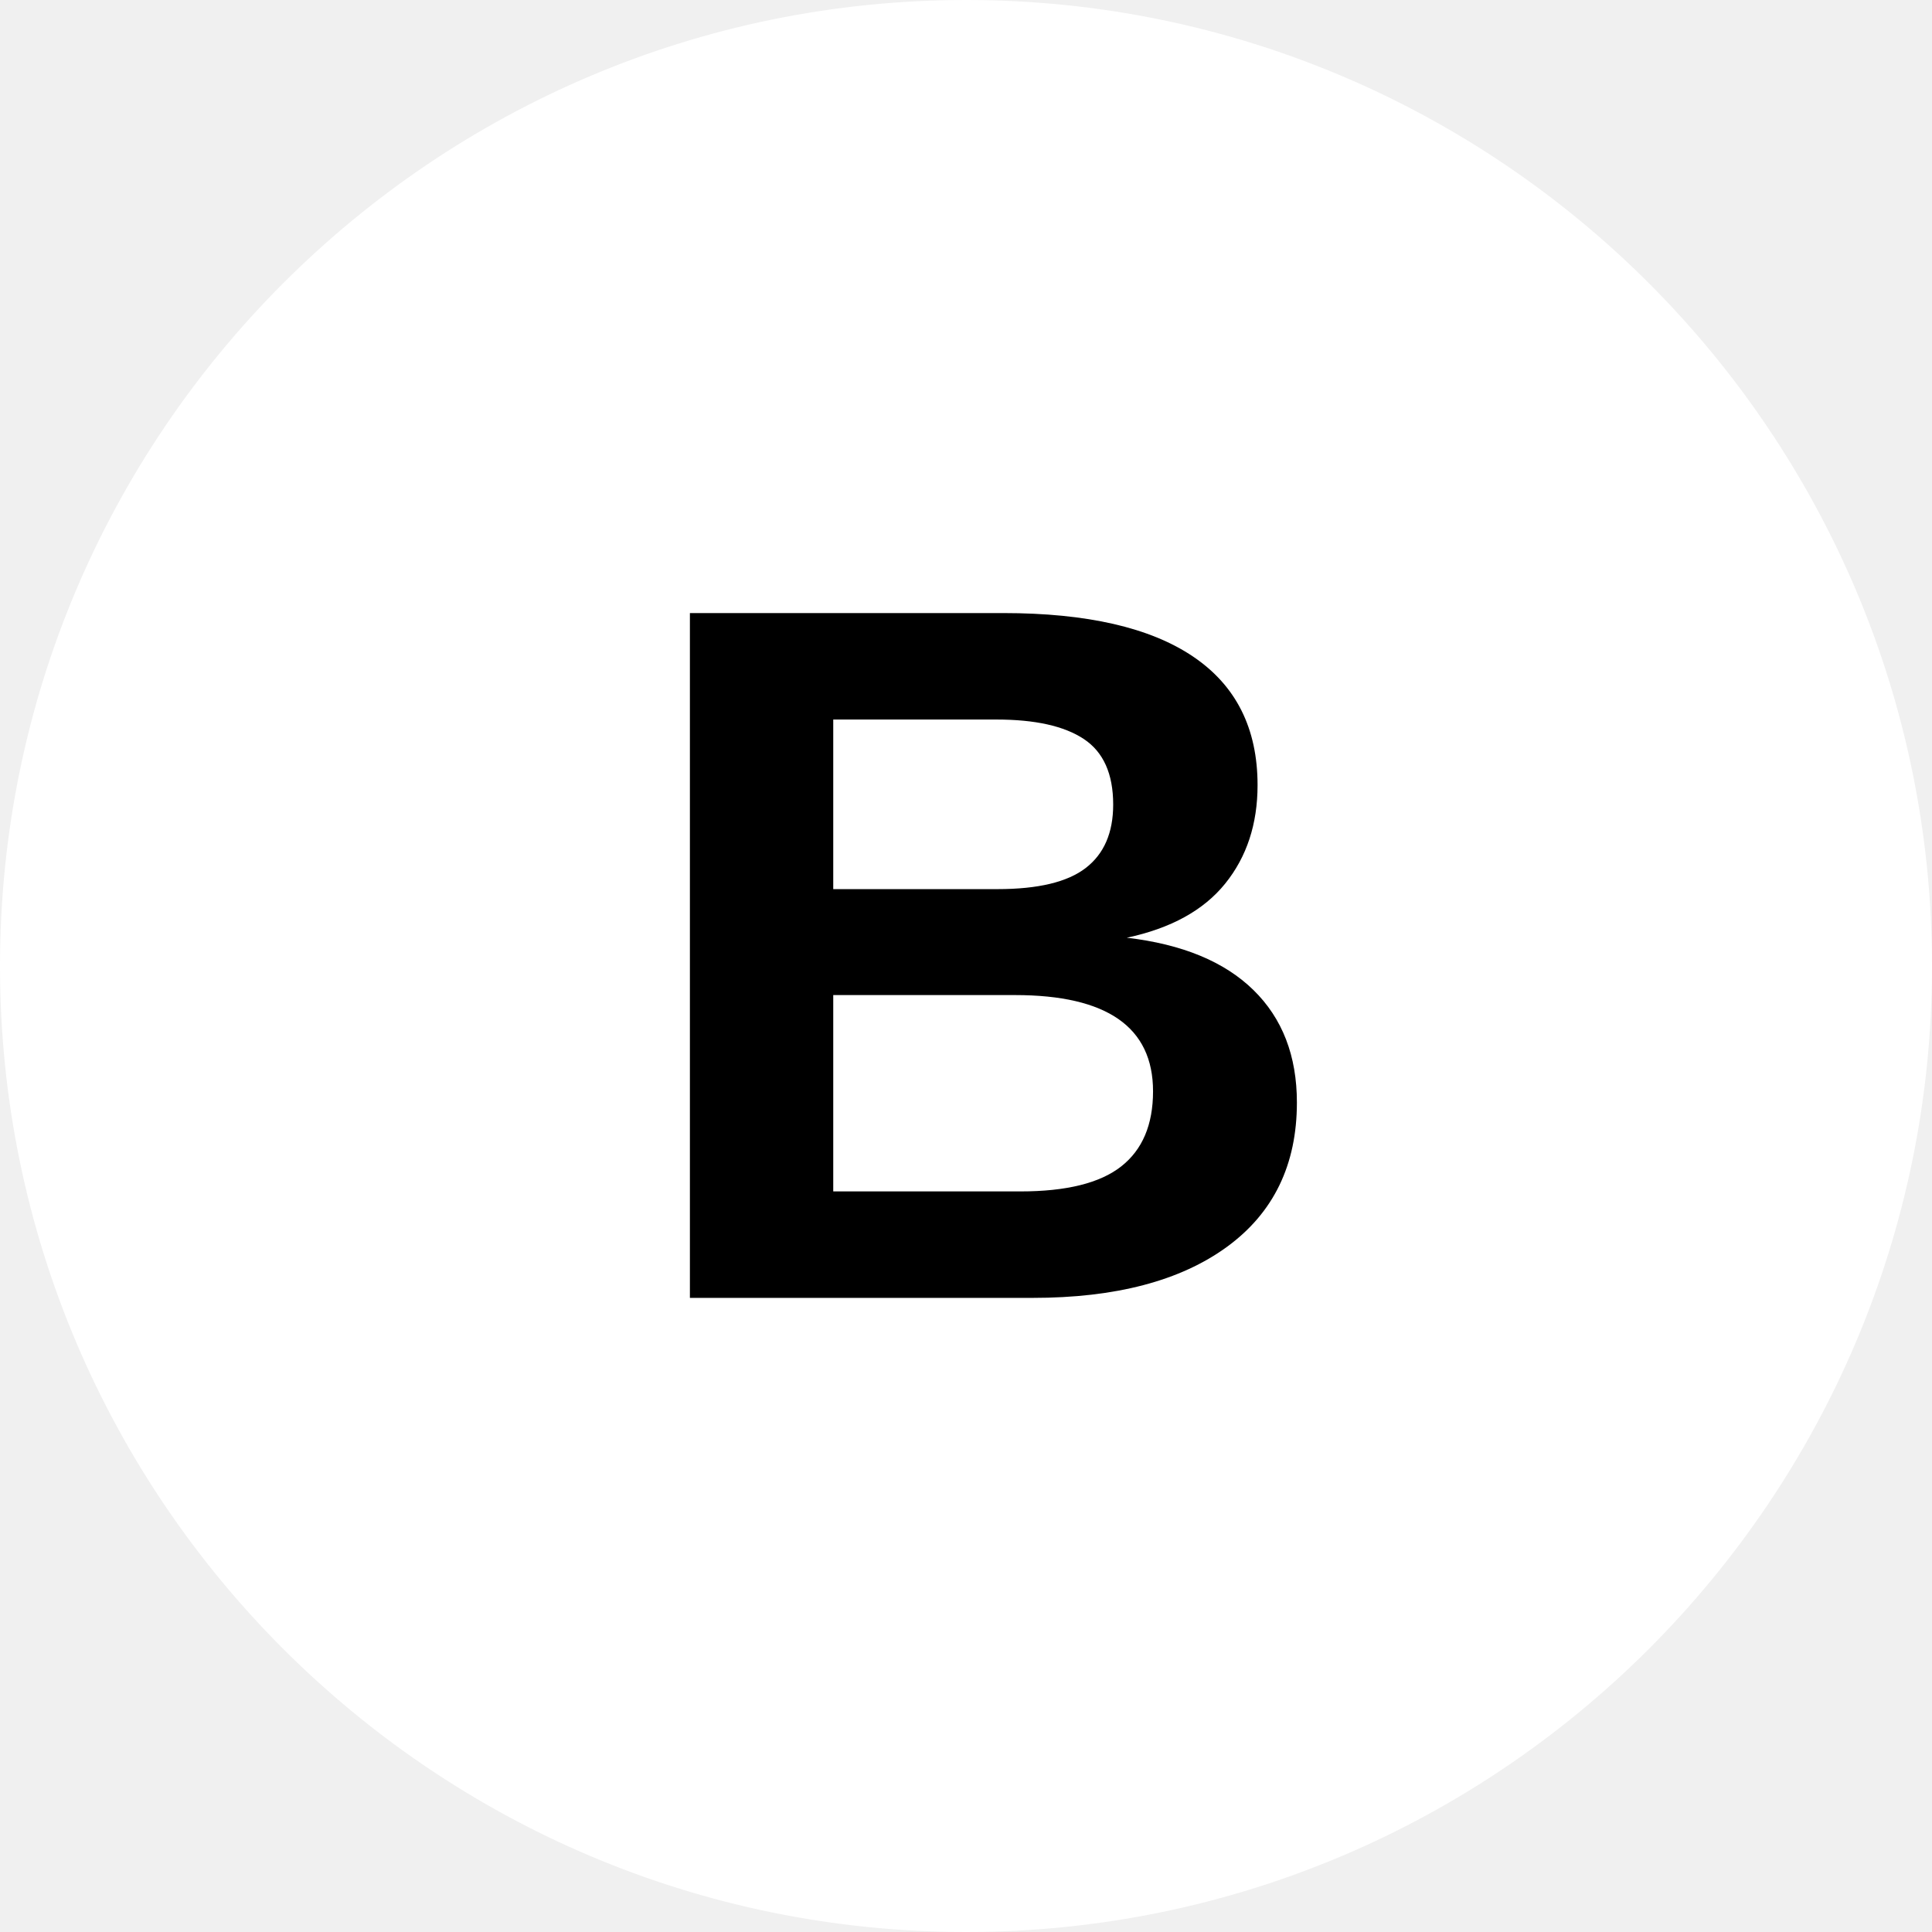
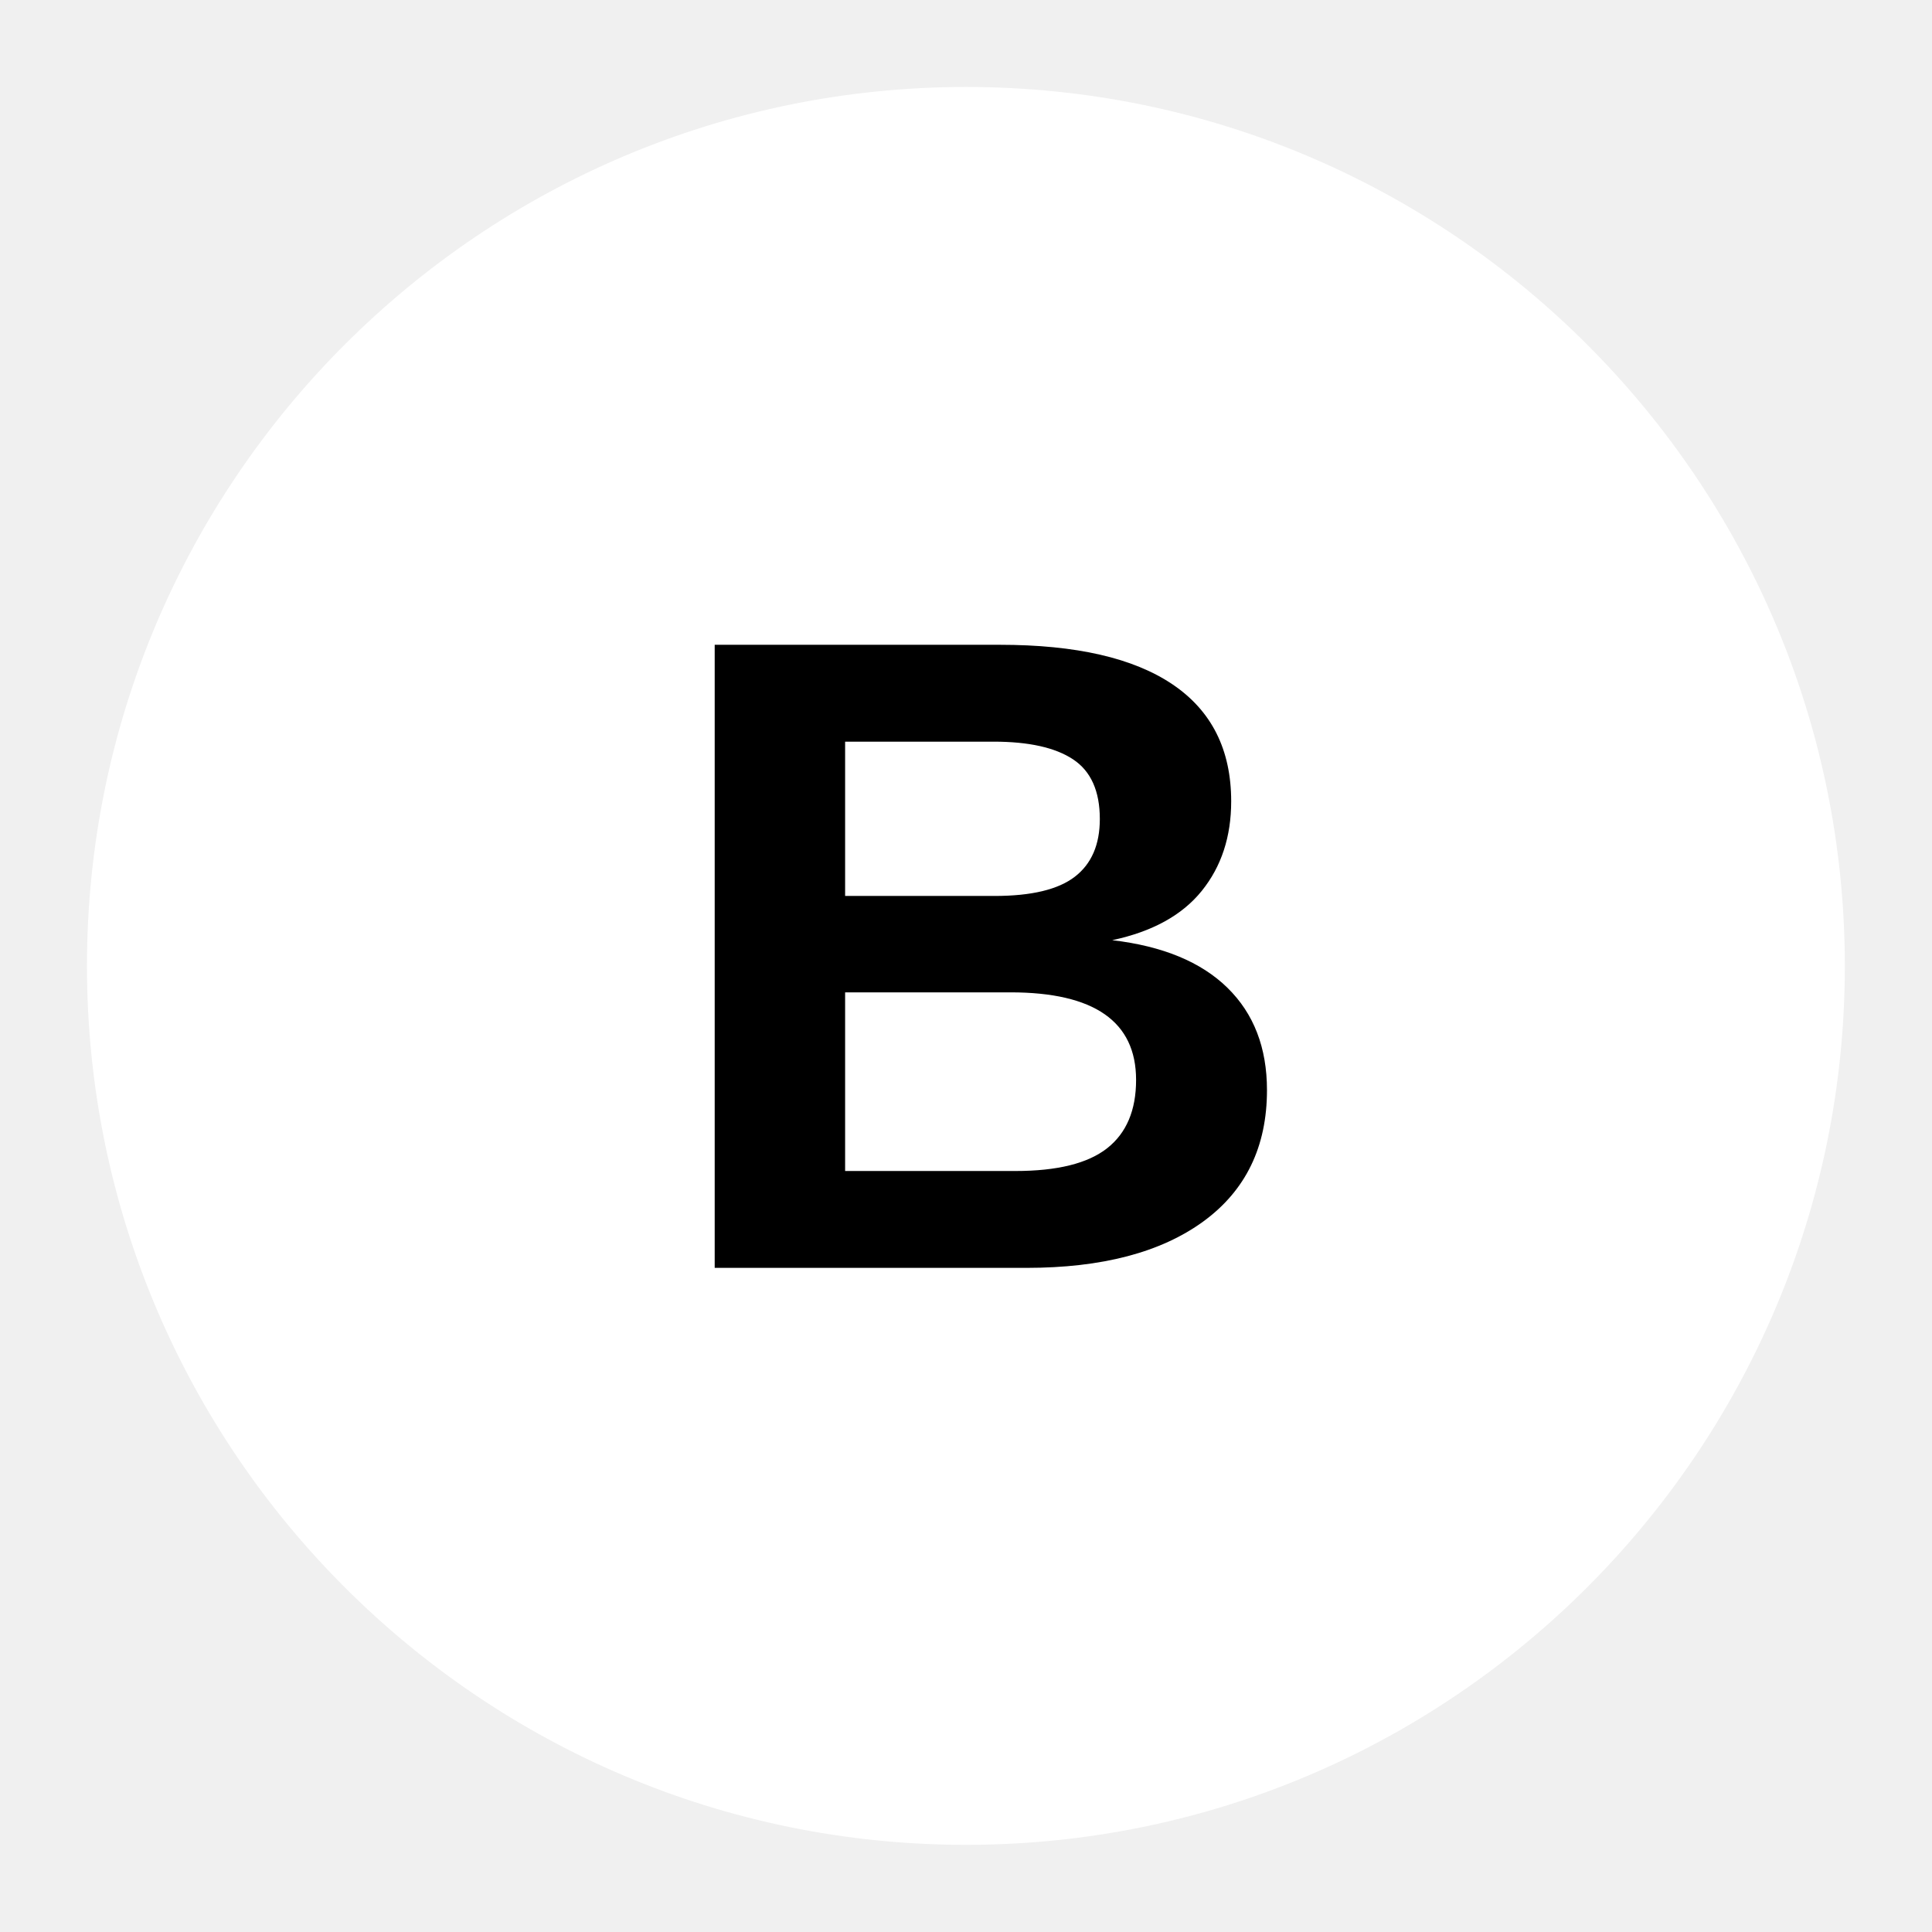
- <svg xmlns="http://www.w3.org/2000/svg" viewBox="0 0 465.85 465.85" version="1.1" id="svg840" width="465.85" height="465.85">
-   <defs id="defs844" />
-   <g class="" id="g826" transform="translate(-23.05,-23.05)">
-     <path d="M 256,23.05 C 127.5,23.05 23.05,127.5 23.05,256 23.05,384.5 127.5,488.9 256,488.9 384.5,488.9 488.9,384.5 488.9,256 488.9,127.5 384.5,23.05 256,23.05 Z" fill="#ffffff" fill-opacity="1" id="path824" />
+ <svg xmlns="http://www.w3.org/2000/svg" width="512" height="512" viewBox="0 0 512 512" style="height: 512px; width: 512px;">
+   <g class="" transform="translate(0,0)" style="">
+     <path d="M256 23.05C127.5 23.05 23.05 127.5 23.05 256S127.5 488.9 256 488.9 488.9 384.5 488.9 256 384.5 23.05 256 23.05z" fill="#fff" fill-opacity="1" />
  </g>
-   <g font-family="Arial, Helvetica, sans-serif" font-size="240px" font-style="normal" font-weight="bold" text-anchor="middle" text-decoration=" rgba(0, 0, 0, 1)" class="" transform="translate(236.95,312.95)" id="g838">
-     <g id="g836">
-       <text stroke="rgba(255, 255, 255, 1)" stroke-width="60" id="text830">
-         <tspan x="0" y="0" id="tspan828">B</tspan>
+   <g font-family="Arial, Helvetica, sans-serif" font-size="240" font-style="normal" font-weight="bold" text-anchor="middle" text-decoration=" rgba(0, 0, 0, 1)" class="" transform="translate(260,336)" style="">
+     <g>
+       <text stroke="rgba(255, 255, 255, 1)" stroke-width="60">
+         <tspan x="0" y="0">B</tspan>
      </text>
-       <text fill="rgba(0, 0, 0, 1)" id="text834">
-         <tspan x="0" y="0" id="tspan832">B</tspan>
+       <text fill="rgba(0, 0, 0, 1)">
+         <tspan x="0" y="0">B</tspan>
      </text>
    </g>
  </g>
</svg>
